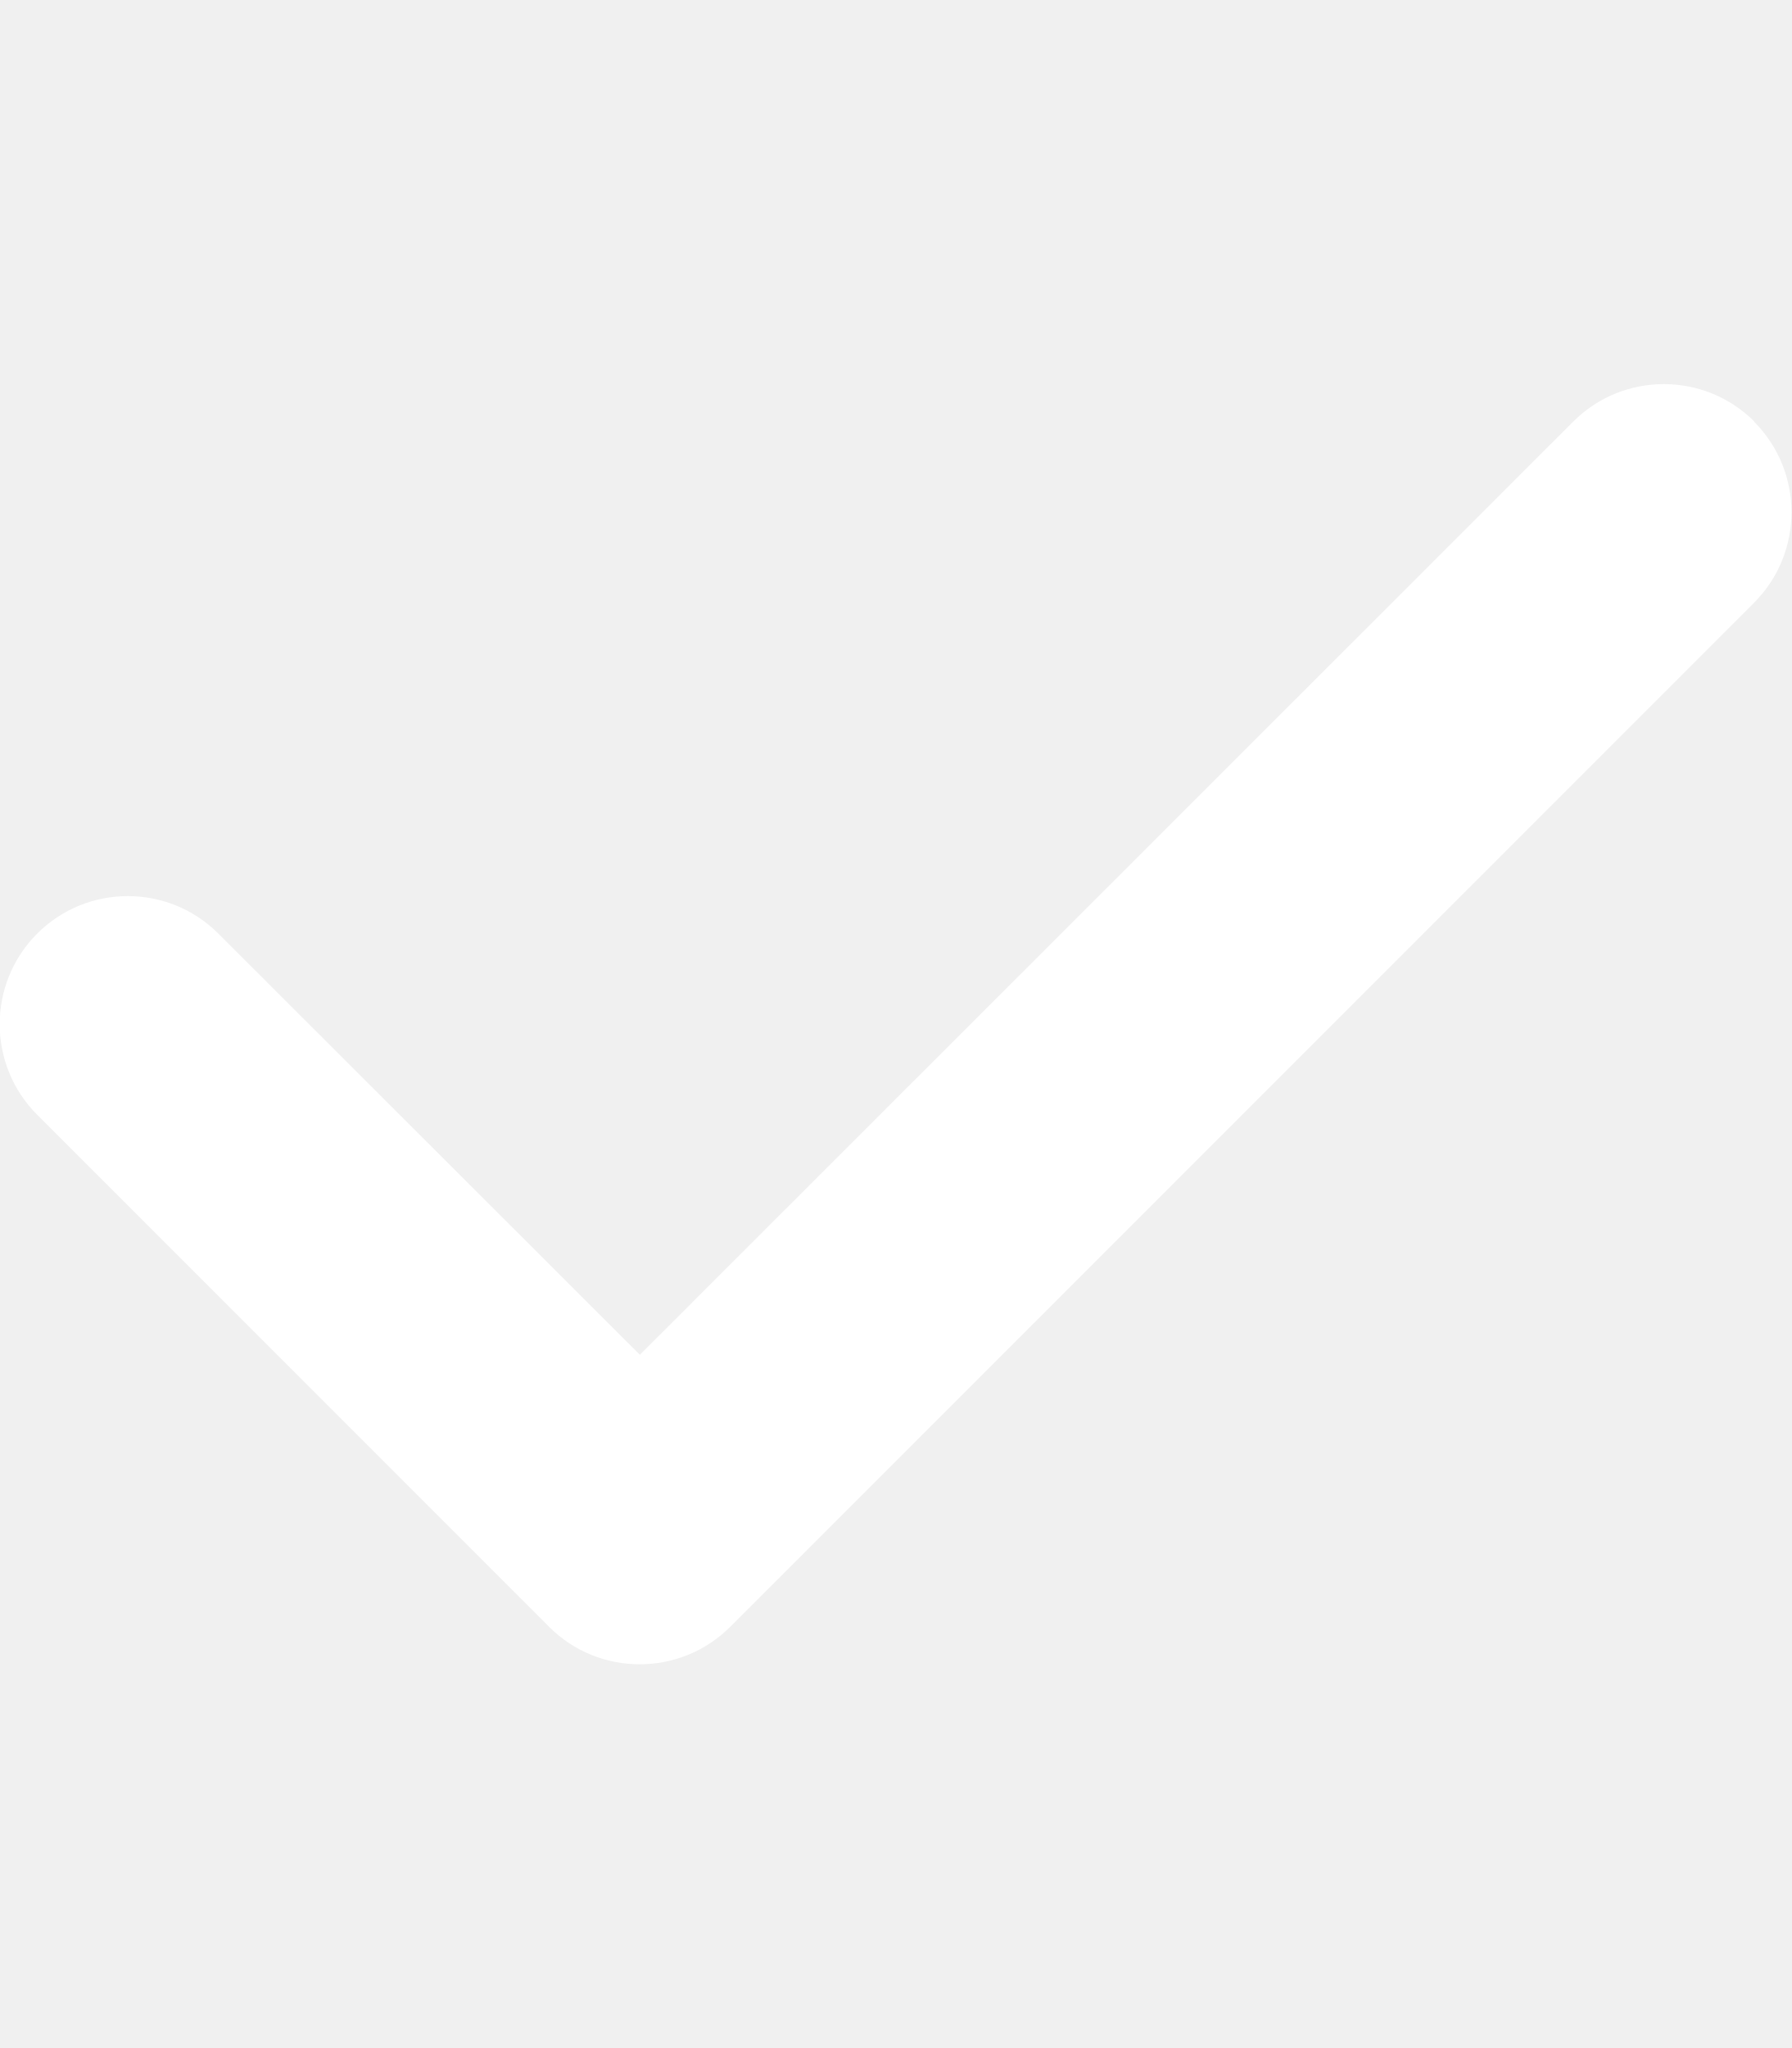
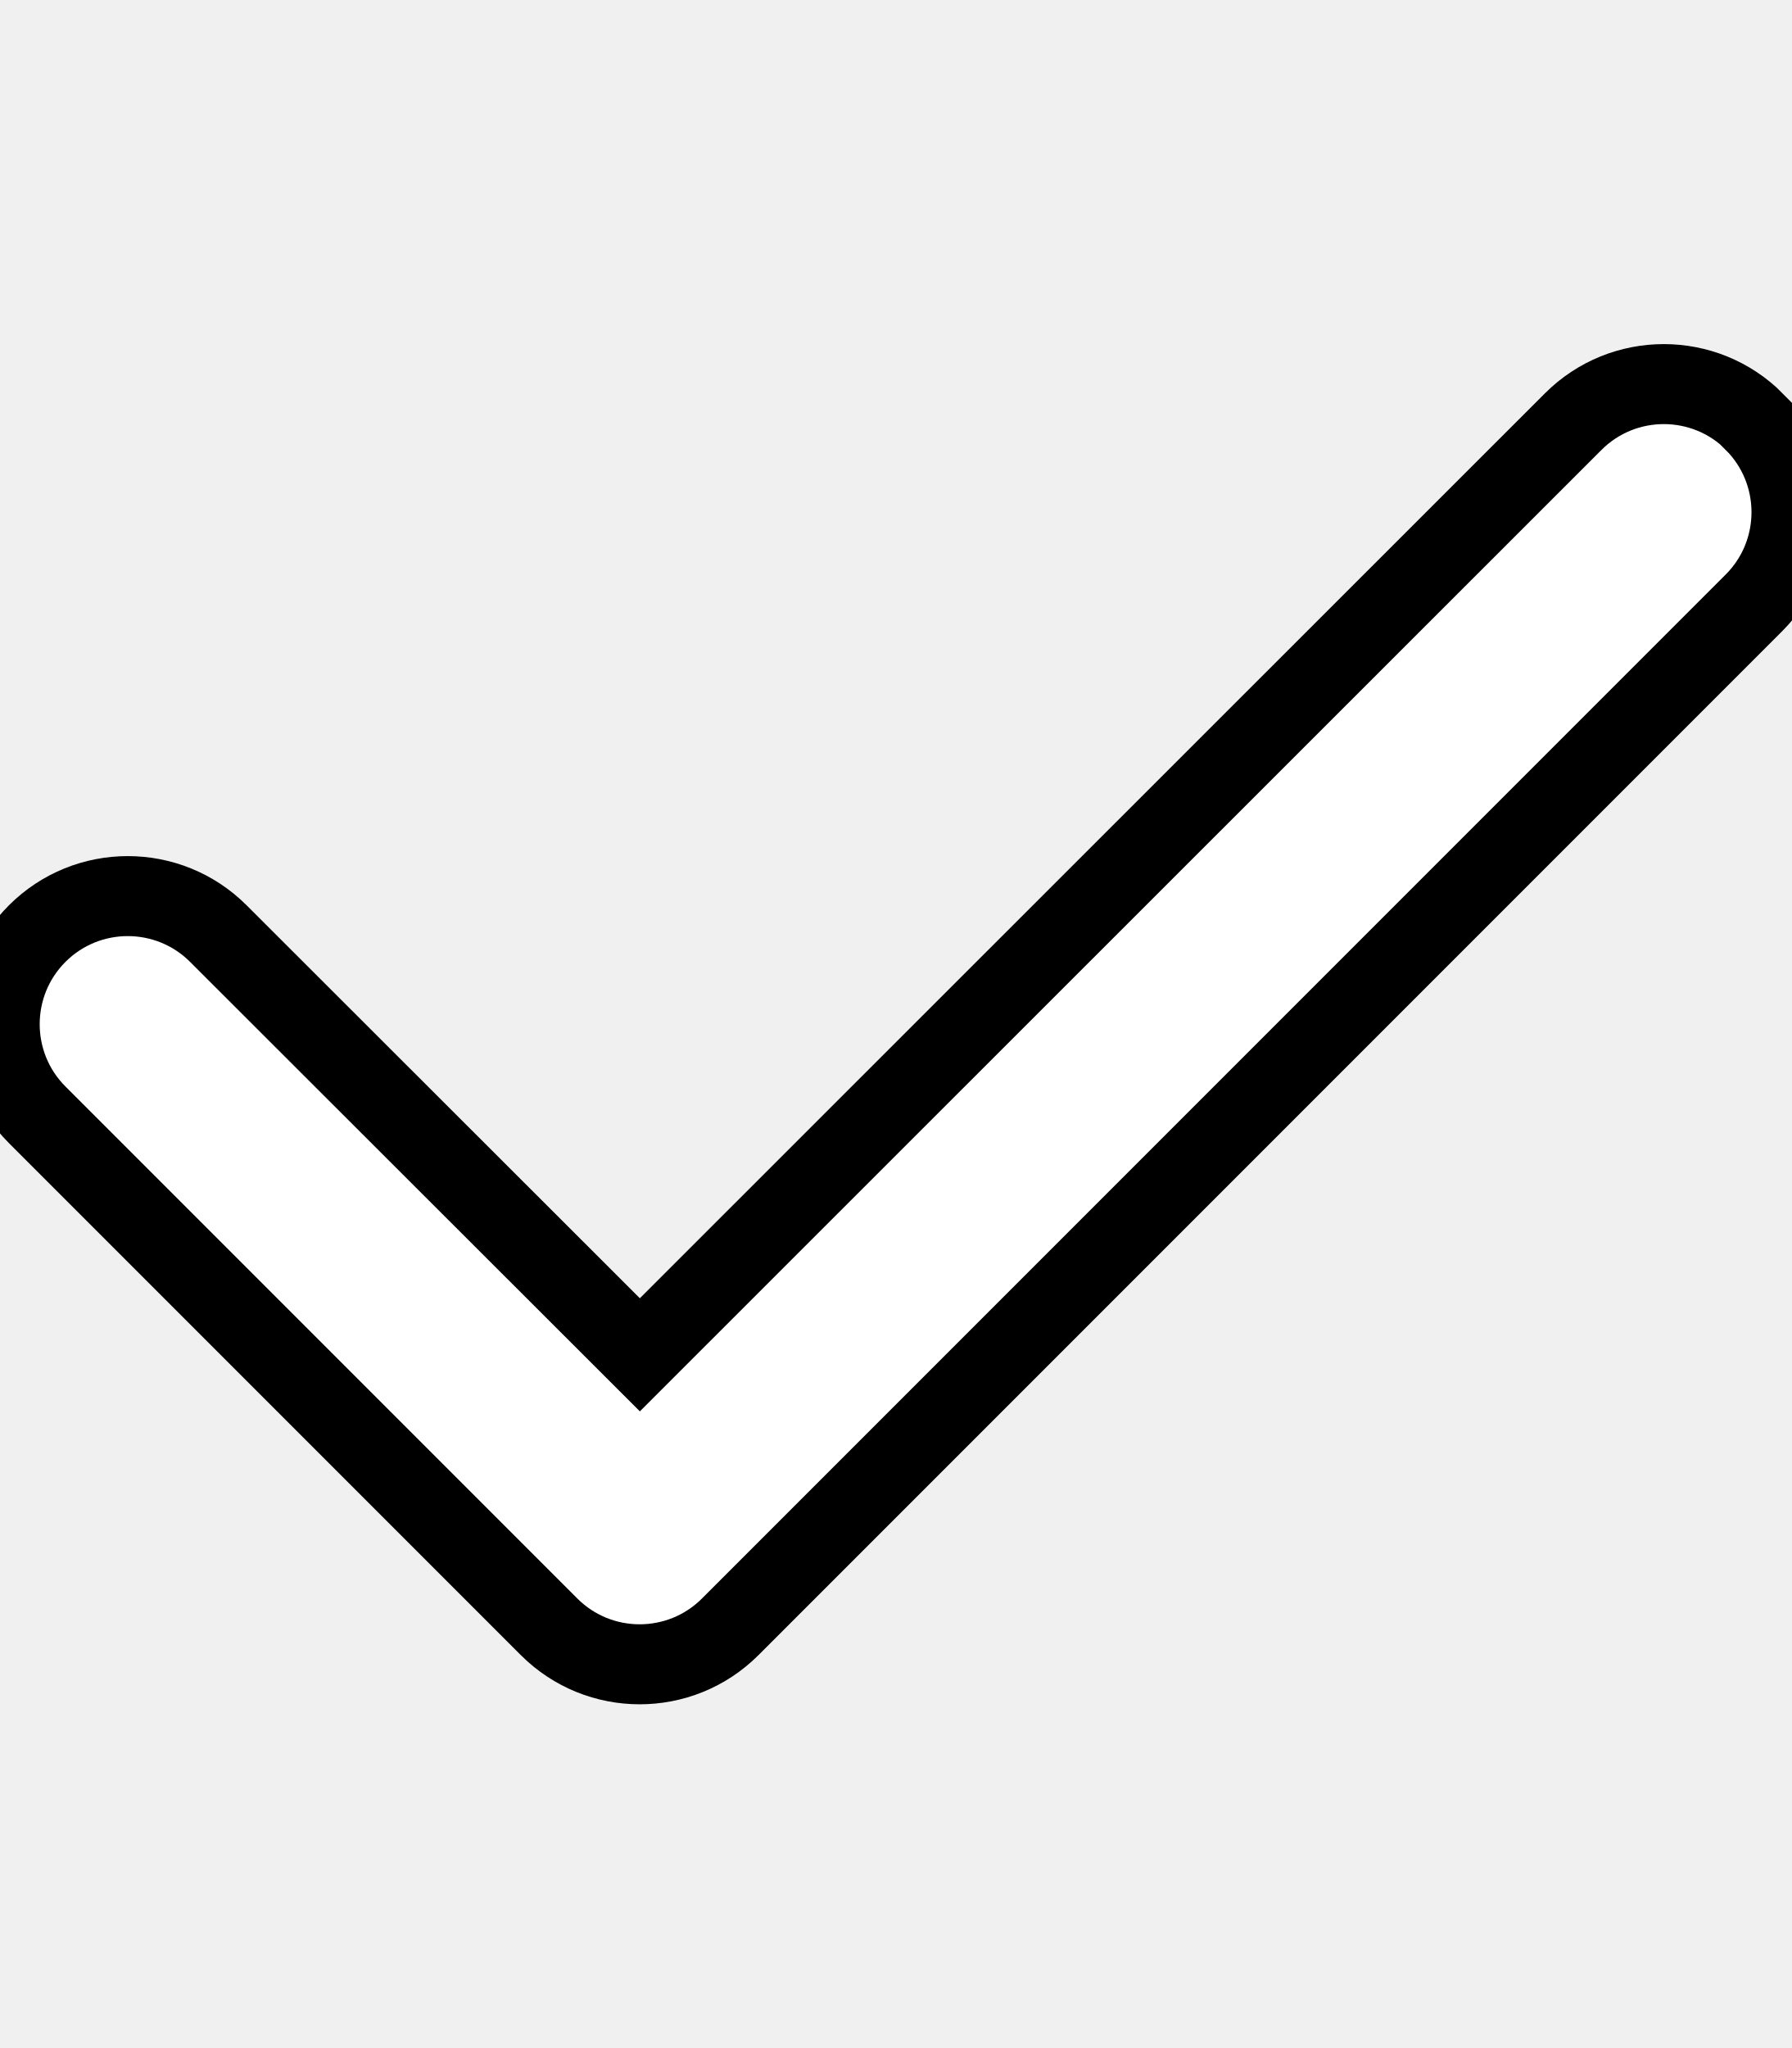
<svg xmlns="http://www.w3.org/2000/svg" viewBox="0 0 448 512">
-   <path fill="#ffffff" d="M438.6 105.4c12.5 12.5 12.5 32.8 0 45.3l-256 256c-12.5 12.5-32.8 12.5-45.3 0l-128-128c-12.5-12.5-12.5-32.8 0-45.3s32.8-12.5 45.3 0L160 338.7 393.4 105.4c12.5-12.5 32.8-12.5 45.3 0z" />
+   <path fill="#ffffff" stroke="black" stroke-width="20" d="M438.6 105.4c12.5 12.5 12.5 32.8 0 45.3l-256 256c-12.5 12.5-32.8 12.5-45.3 0l-128-128c-12.5-12.5-12.5-32.8 0-45.3s32.8-12.5 45.3 0L160 338.7 393.4 105.4c12.5-12.5 32.8-12.5 45.3 0z" />
</svg>
